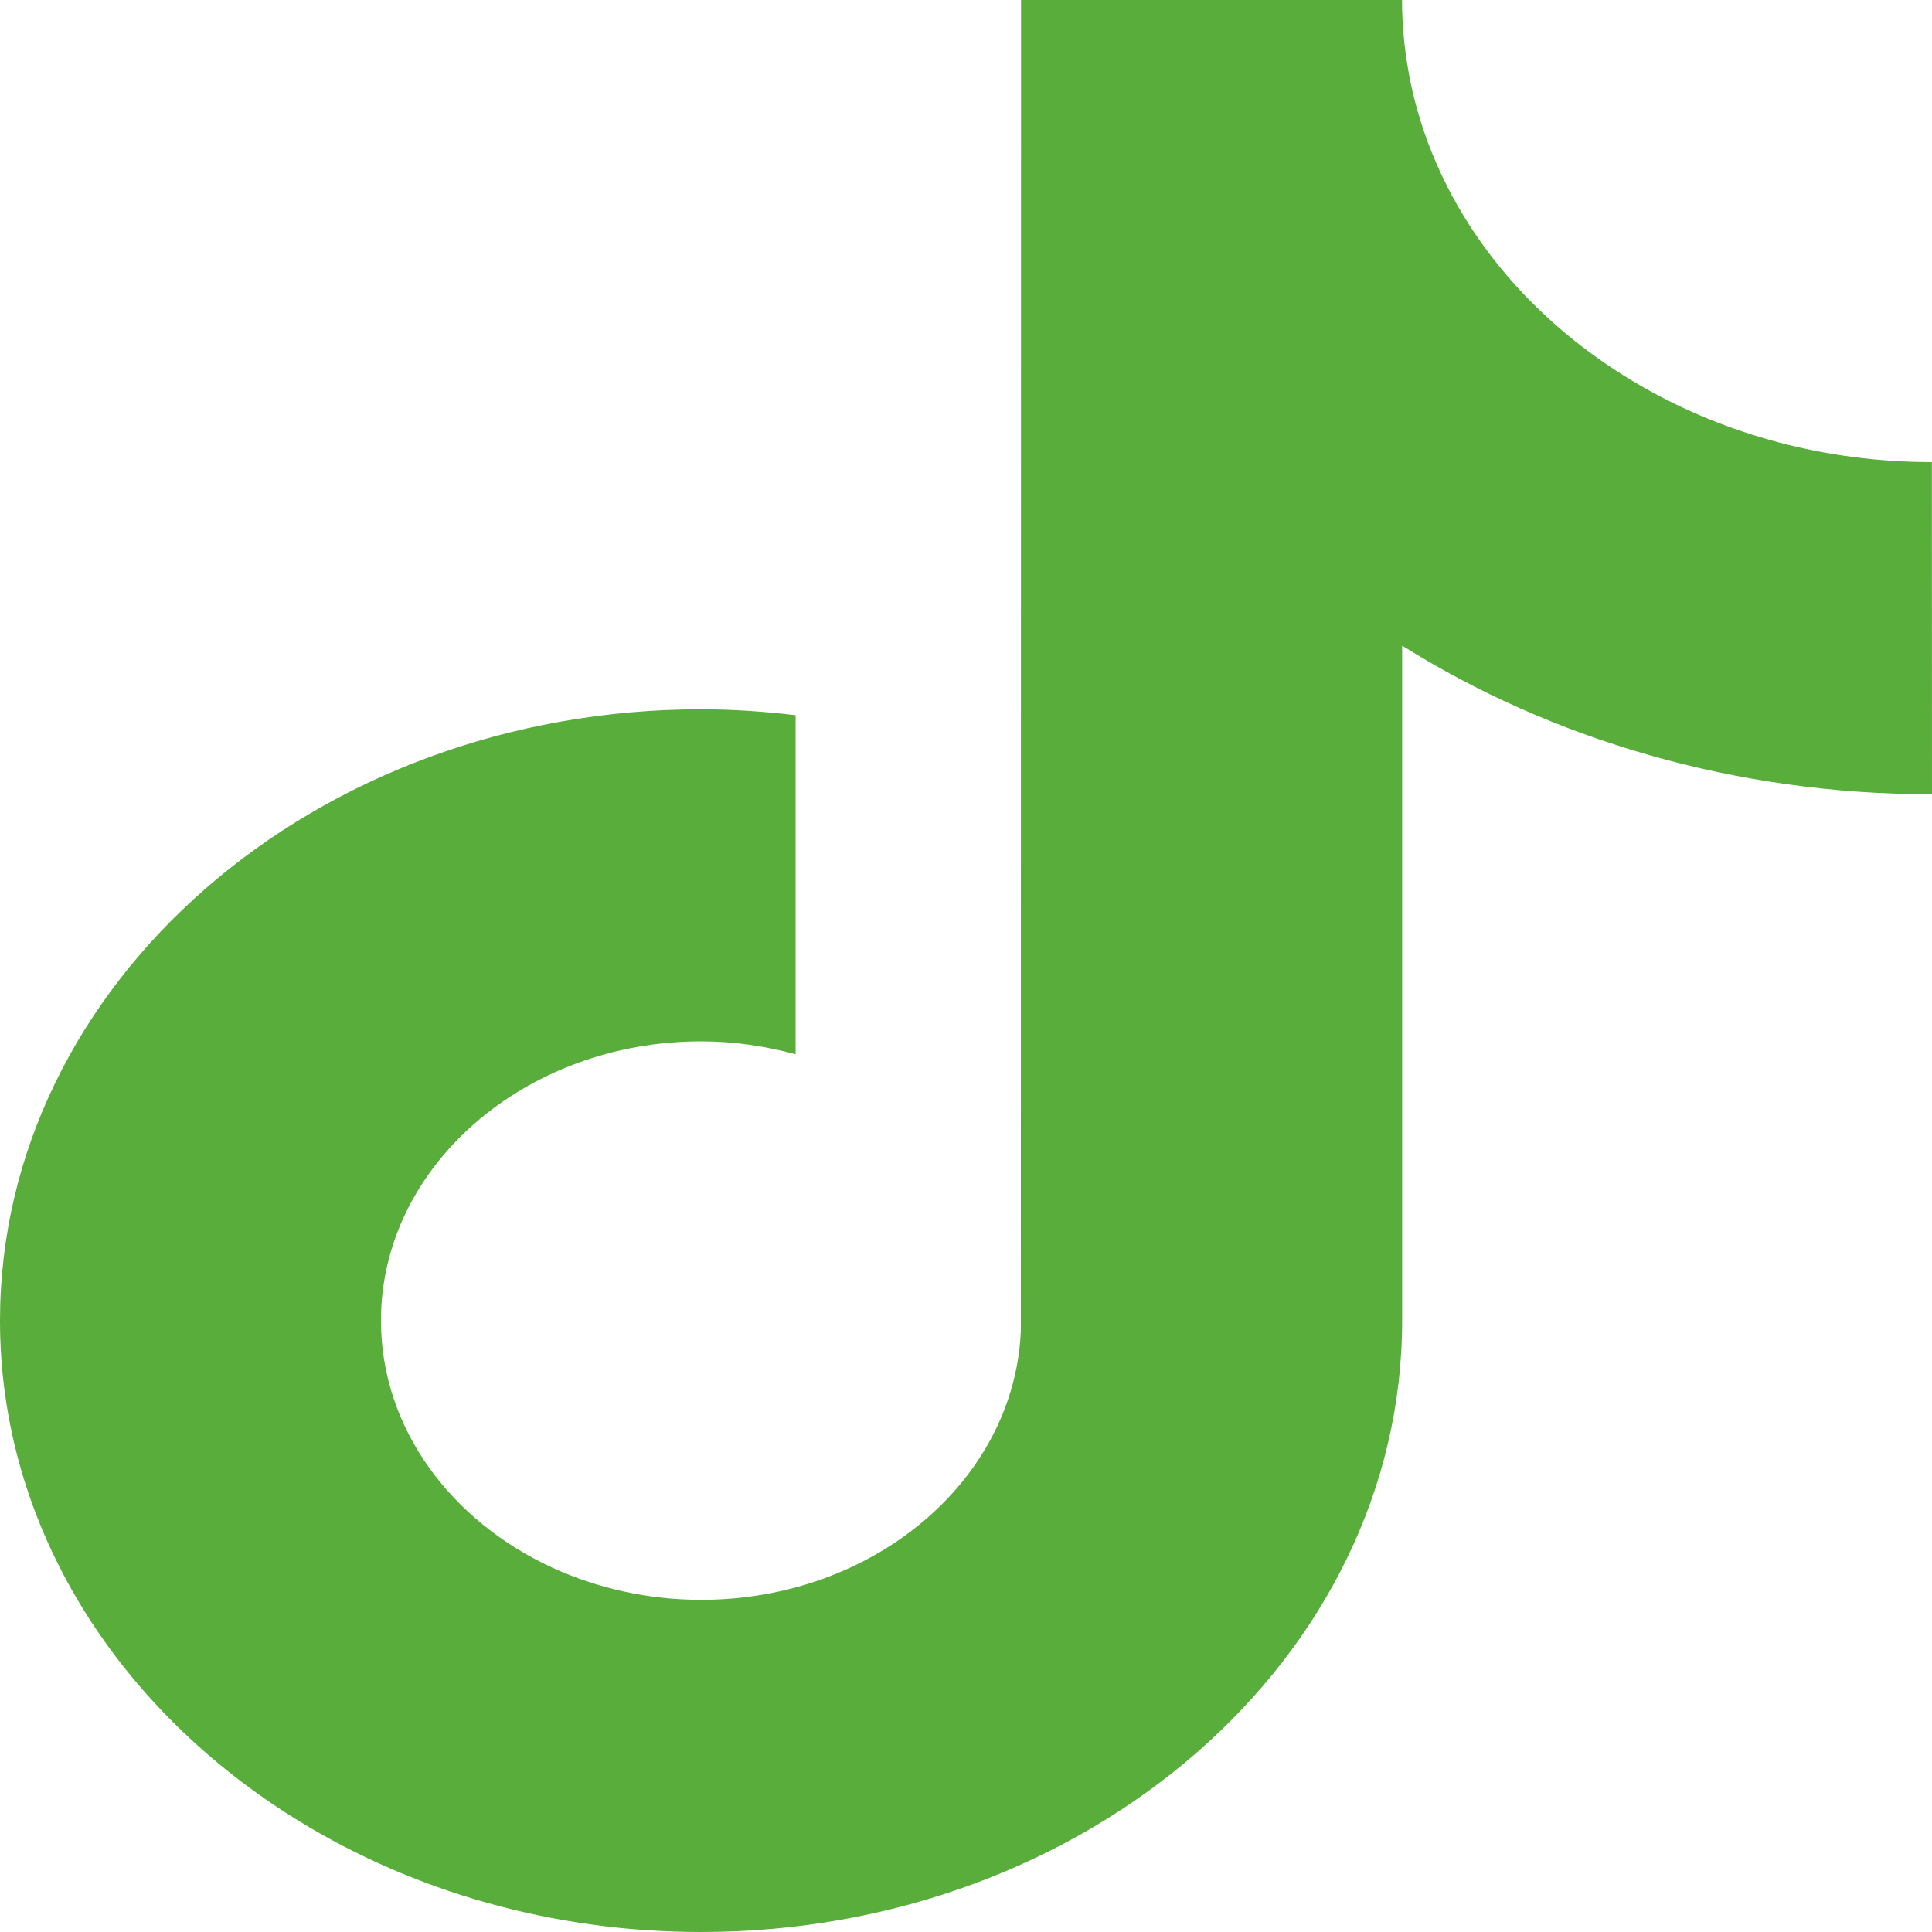
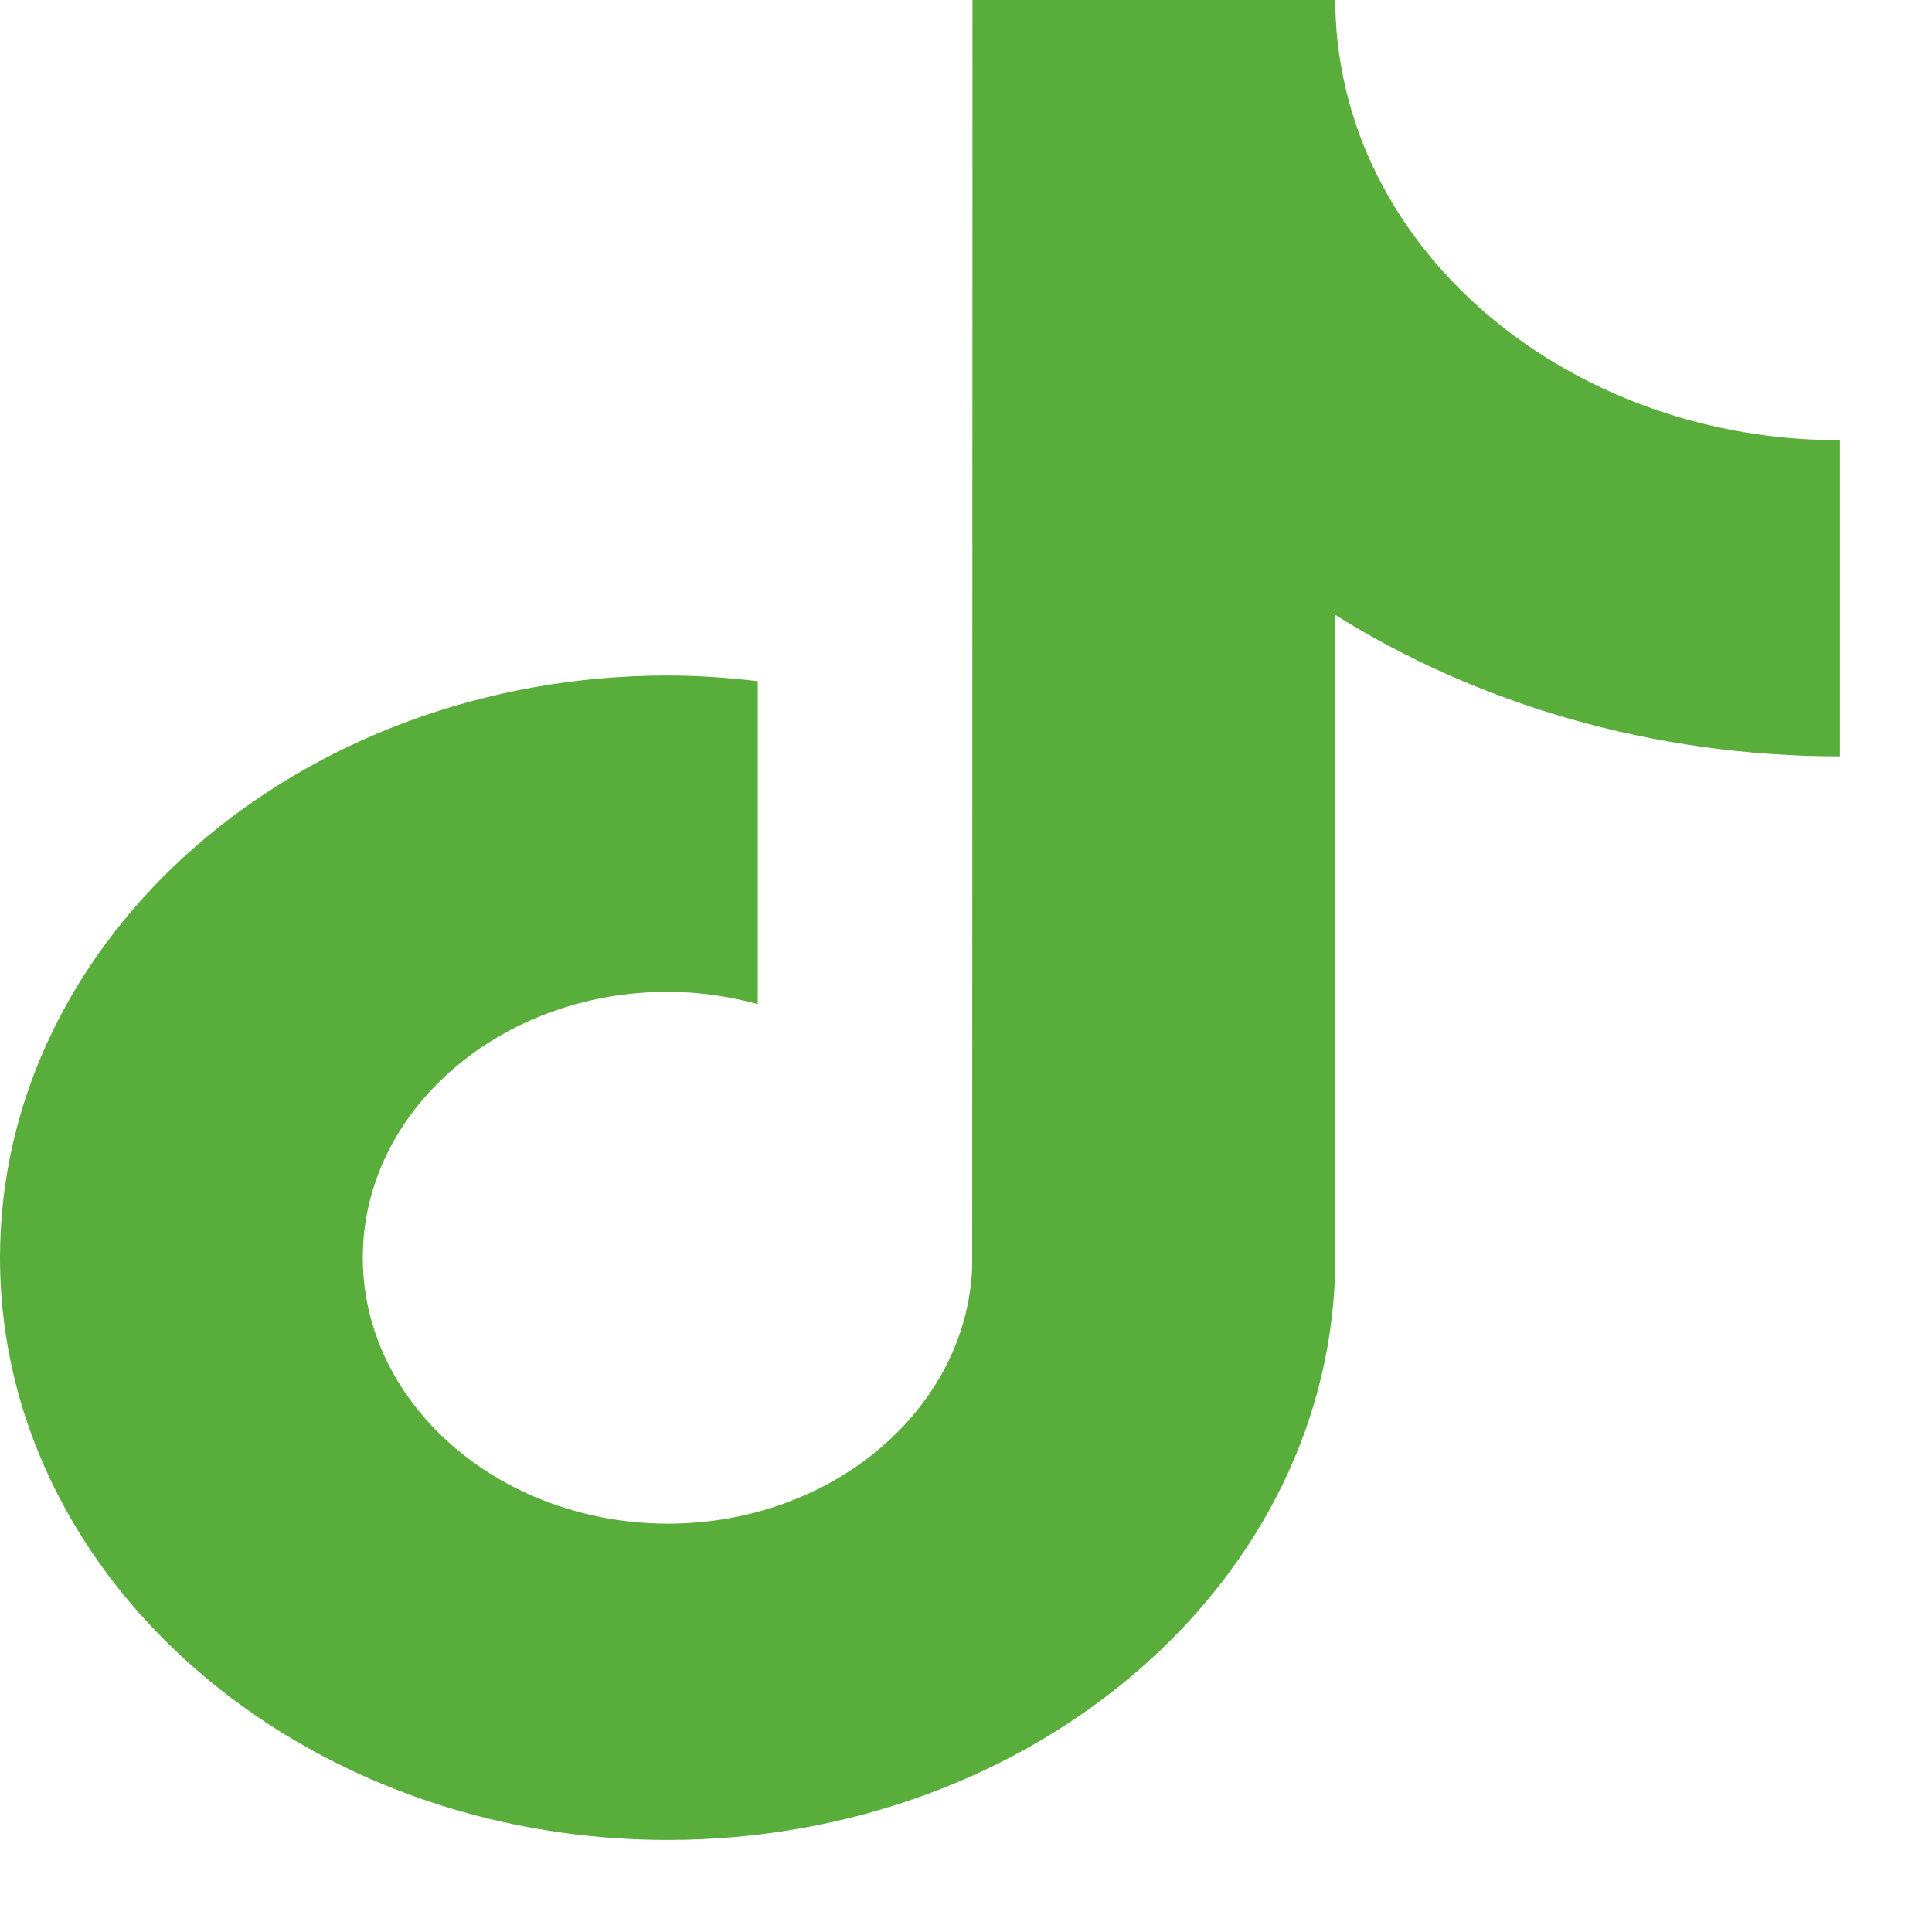
- <svg xmlns="http://www.w3.org/2000/svg" preserveAspectRatio="none" width="100%" height="100%" overflow="visible" style="display: block;" viewBox="0 0 16 16" fill="none">
-   <path d="M16 6.578C14.365 6.578 12.849 6.122 11.612 5.347V10.937C11.612 13.729 9.007 16 5.806 16C4.569 16 3.421 15.66 2.479 15.083C0.982 14.166 0 12.65 0 10.937C0 8.145 2.605 5.874 5.807 5.874C6.073 5.874 6.333 5.893 6.589 5.923V6.574V8.731C6.341 8.664 6.08 8.624 5.807 8.624C4.345 8.624 3.155 9.662 3.155 10.937C3.155 11.825 3.733 12.597 4.577 12.984C4.945 13.152 5.363 13.249 5.807 13.249C7.235 13.249 8.401 12.258 8.454 11.024L8.456 0H11.611C11.611 0.239 11.638 0.471 11.685 0.698C11.908 1.746 12.621 2.645 13.609 3.207C14.297 3.599 15.118 3.827 15.999 3.827L16 6.578Z" fill="#59AD3B" />
+ <svg xmlns="http://www.w3.org/2000/svg" width="14" height="14" viewBox="0 0 14 14" fill="none">
+   <path d="M13.333 5.481C11.971 5.481 10.707 5.101 9.676 4.456V9.114C9.676 11.441 7.506 13.333 4.838 13.333C3.807 13.333 2.851 13.05 2.065 12.569C0.818 11.805 0 10.542 0 9.114C0 6.788 2.171 4.895 4.839 4.895C5.061 4.895 5.277 4.911 5.491 4.936V5.479V7.276C5.284 7.22 5.066 7.187 4.839 7.187C3.621 7.187 2.629 8.051 2.629 9.114C2.629 9.854 3.111 10.497 3.814 10.82C4.121 10.96 4.469 11.041 4.839 11.041C6.03 11.041 7.001 10.215 7.045 9.186L7.047 0H9.676C9.676 0.199 9.698 0.393 9.738 0.582C9.923 1.455 10.517 2.205 11.341 2.673C11.915 2.999 12.599 3.19 13.333 3.19L13.333 5.481Z" fill="#59AD3B" />
</svg>
